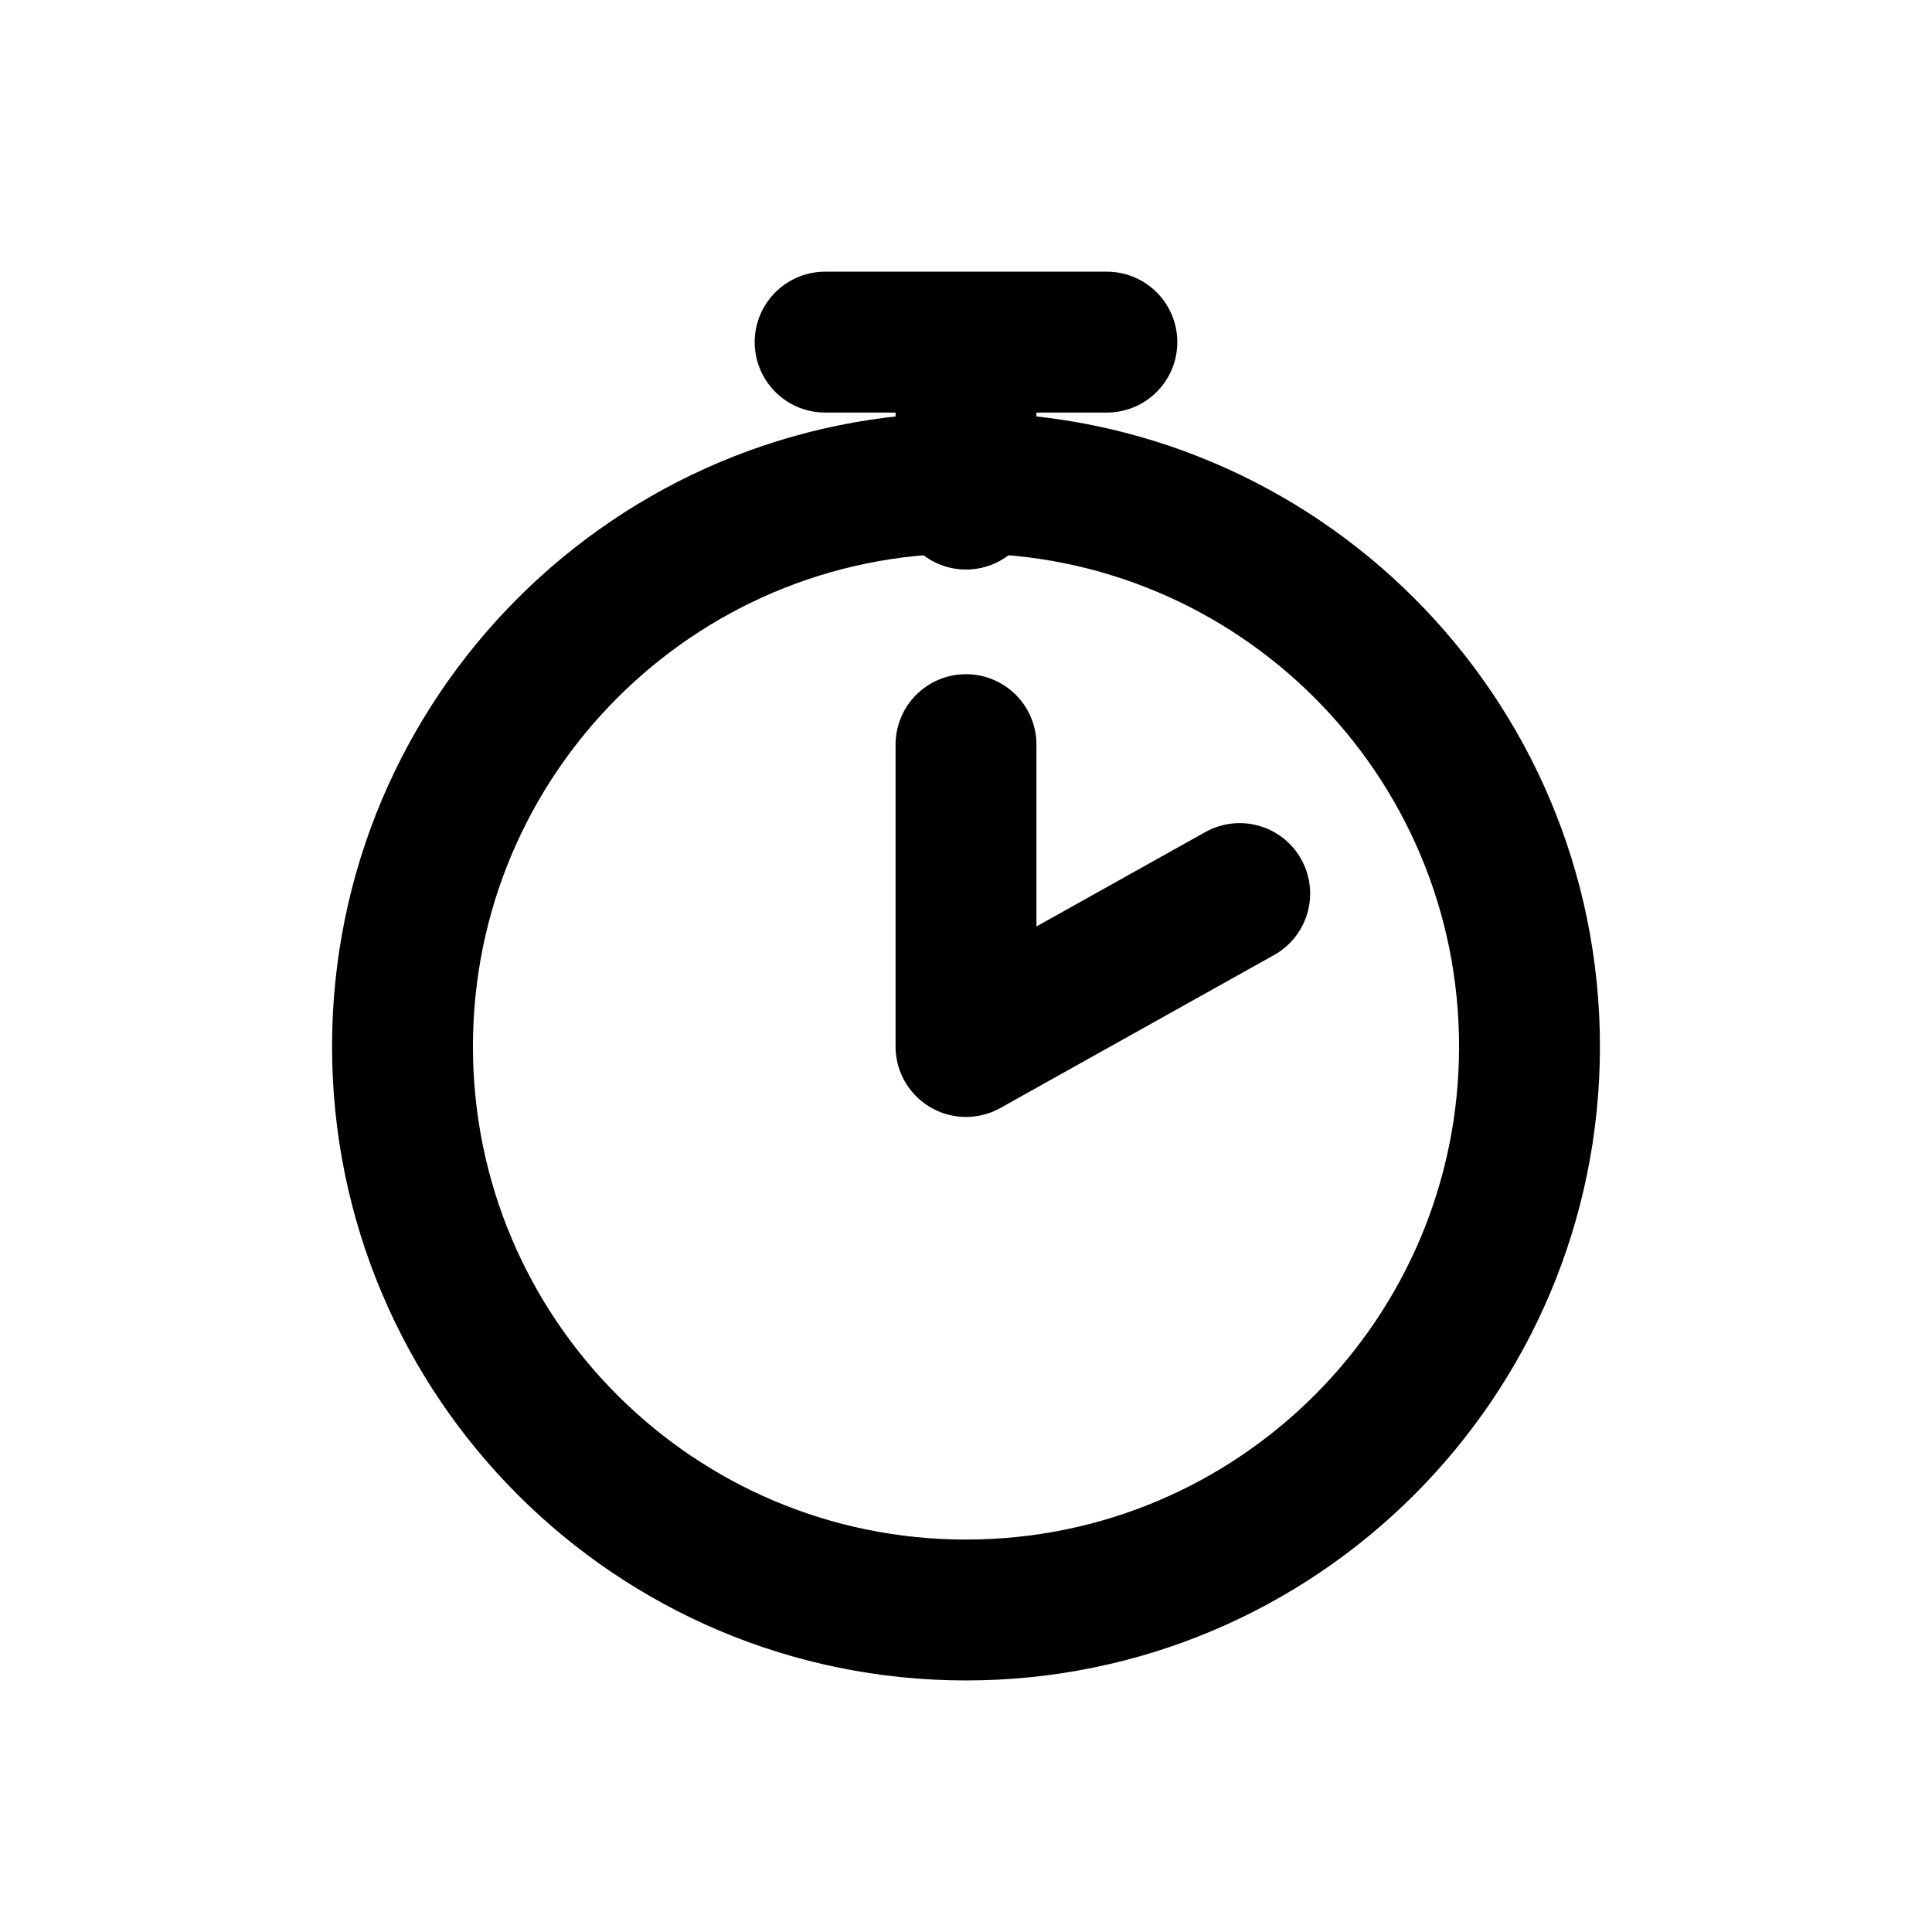
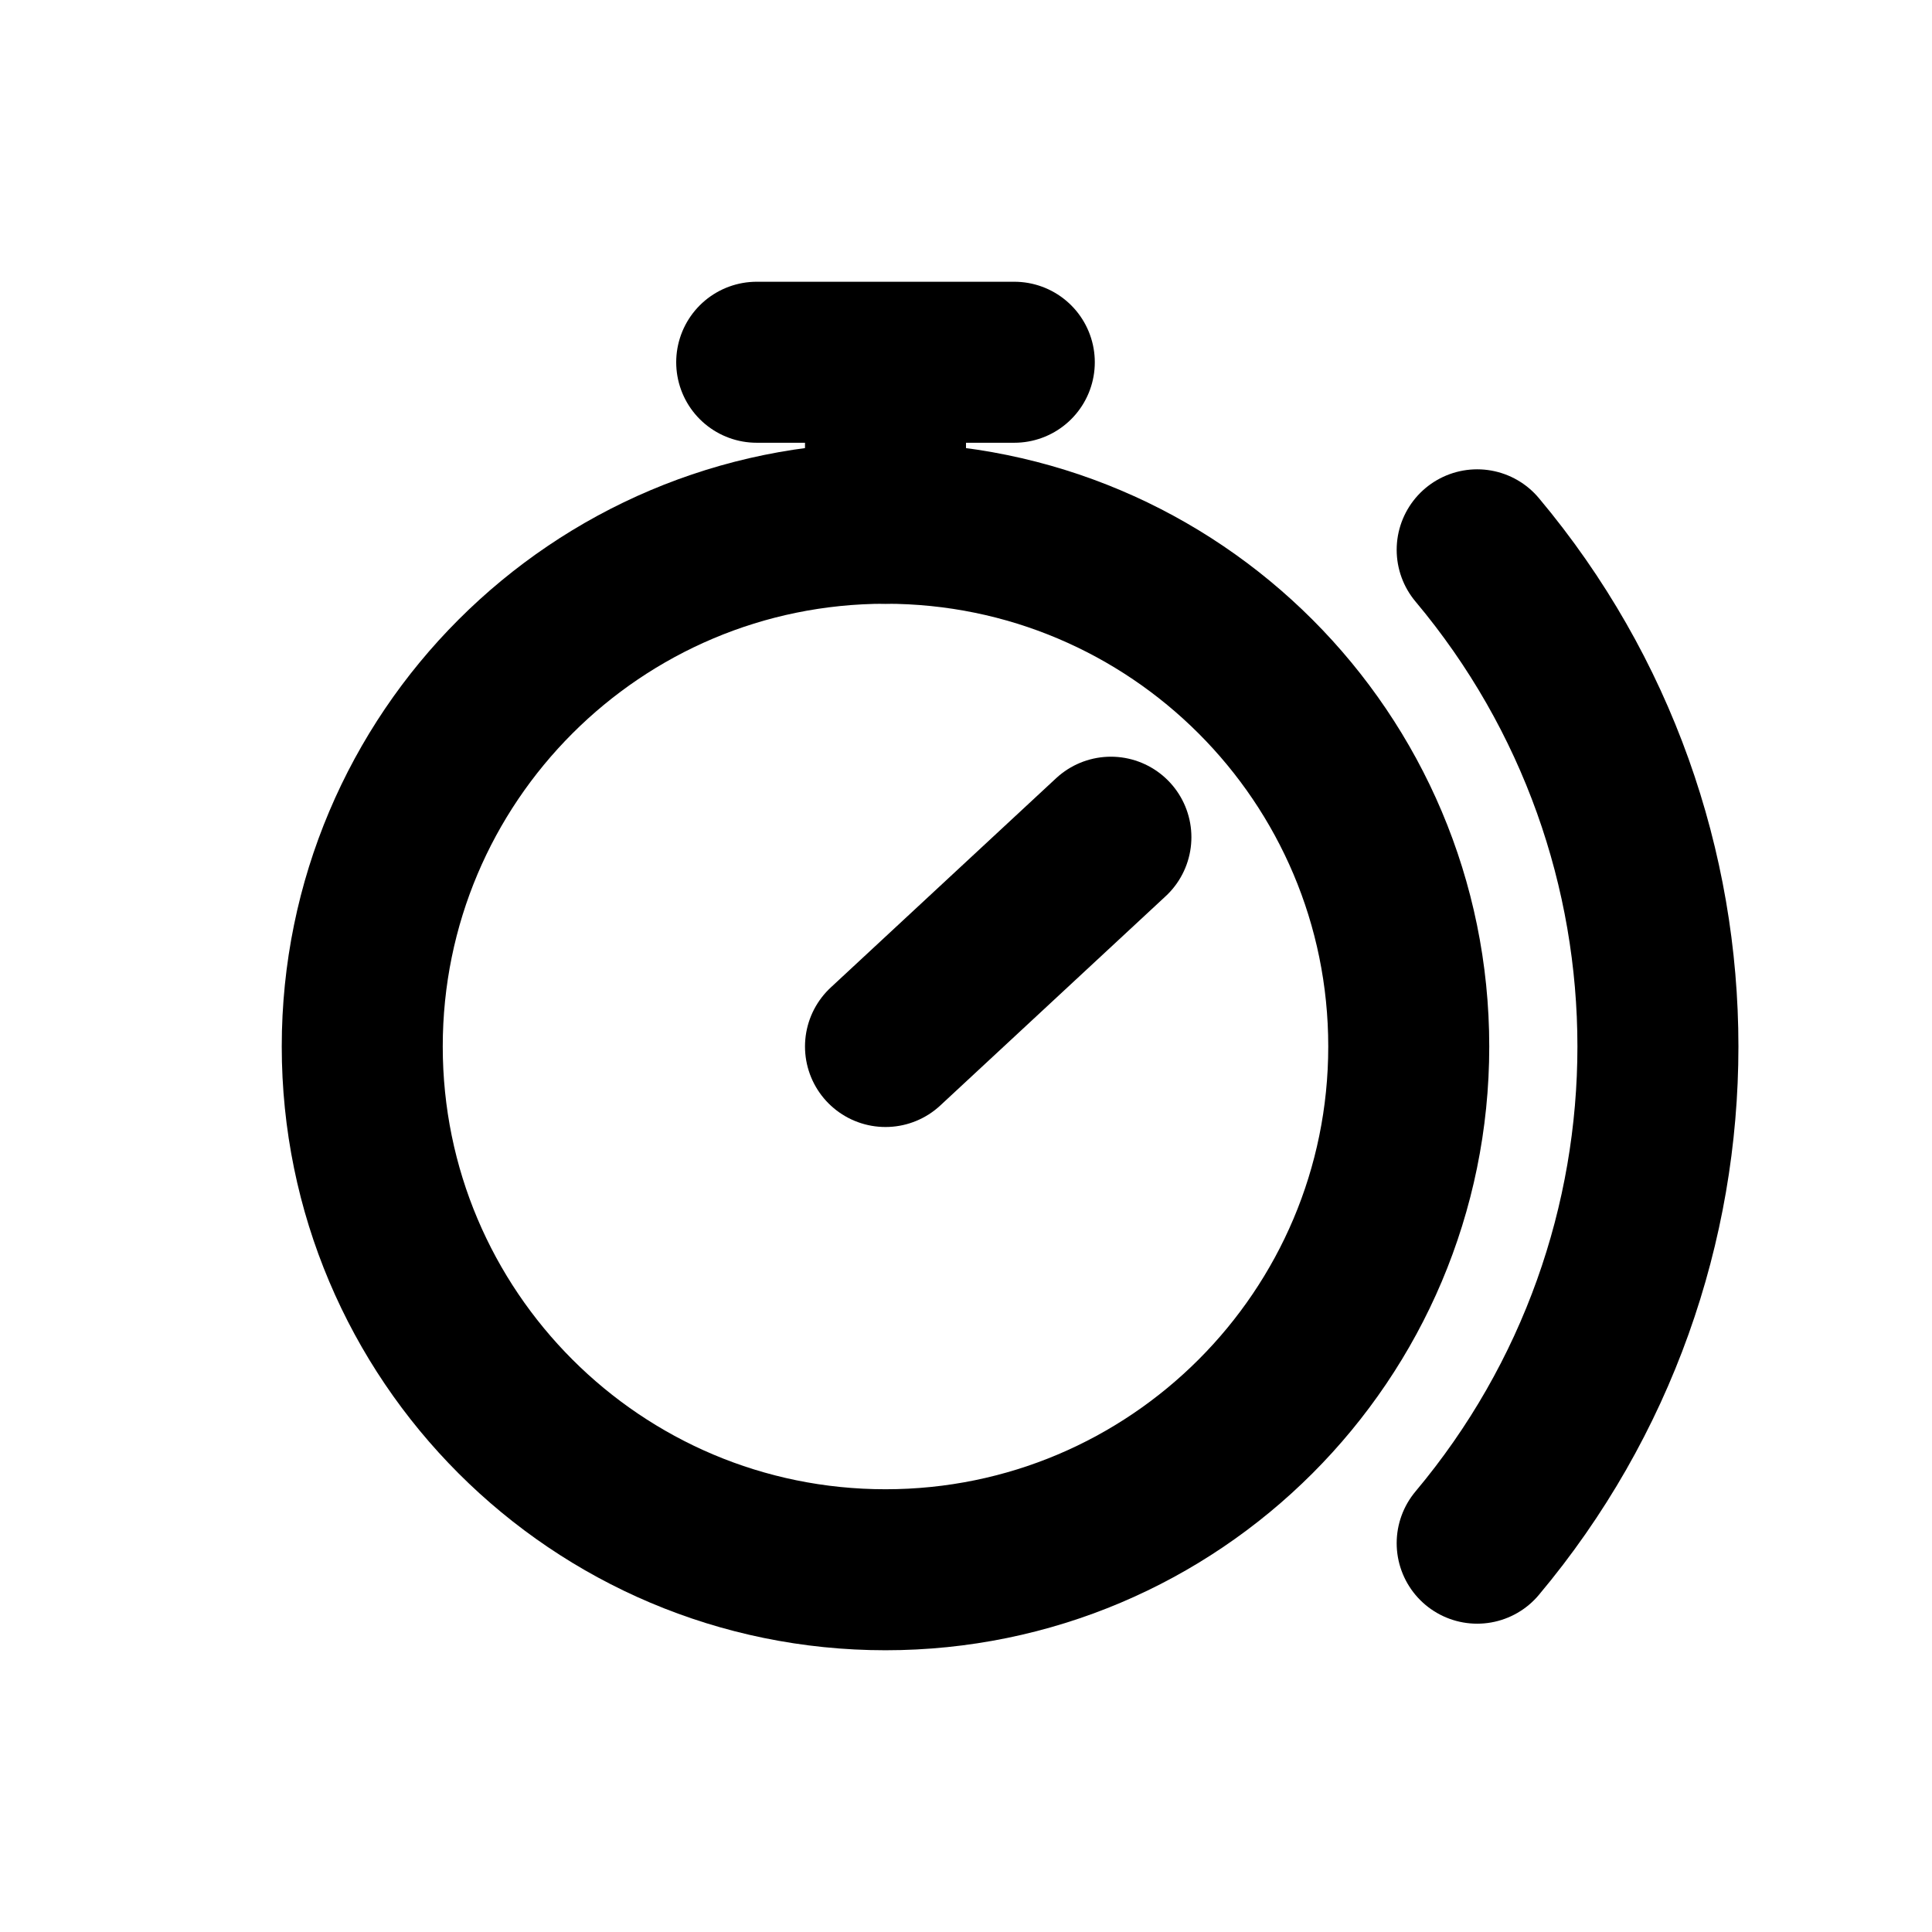
- <svg xmlns="http://www.w3.org/2000/svg" fill="none" aria-label="Pace" viewBox="0 0 24 24">
-   <g stroke="currentColor" stroke-linecap="round" stroke-linejoin="round" stroke-width="1.75">
-     <circle cx="12" cy="13" r="7" />
-     <path d="M12 6.2V4.25m-1.75 0h3.5M12 13V9.25M12 13l3.4-1.9" />
+ <svg xmlns="http://www.w3.org/2000/svg" viewBox="0 0 24 24" fill="none" aria-label="Pace">
+   <g stroke="currentColor" stroke-width="2.0" stroke-linecap="round" stroke-linejoin="round">
+     <circle cx="11" cy="13" r="6.5" />
+     <path d="M11 6.5V4.5M9.4 4.5h3.2M11 13l2.8-2.6" />
+     <path d="M18.35 6.83A9.60 9.60 0 0 1 18.35 19.17" />
  </g>
</svg>
